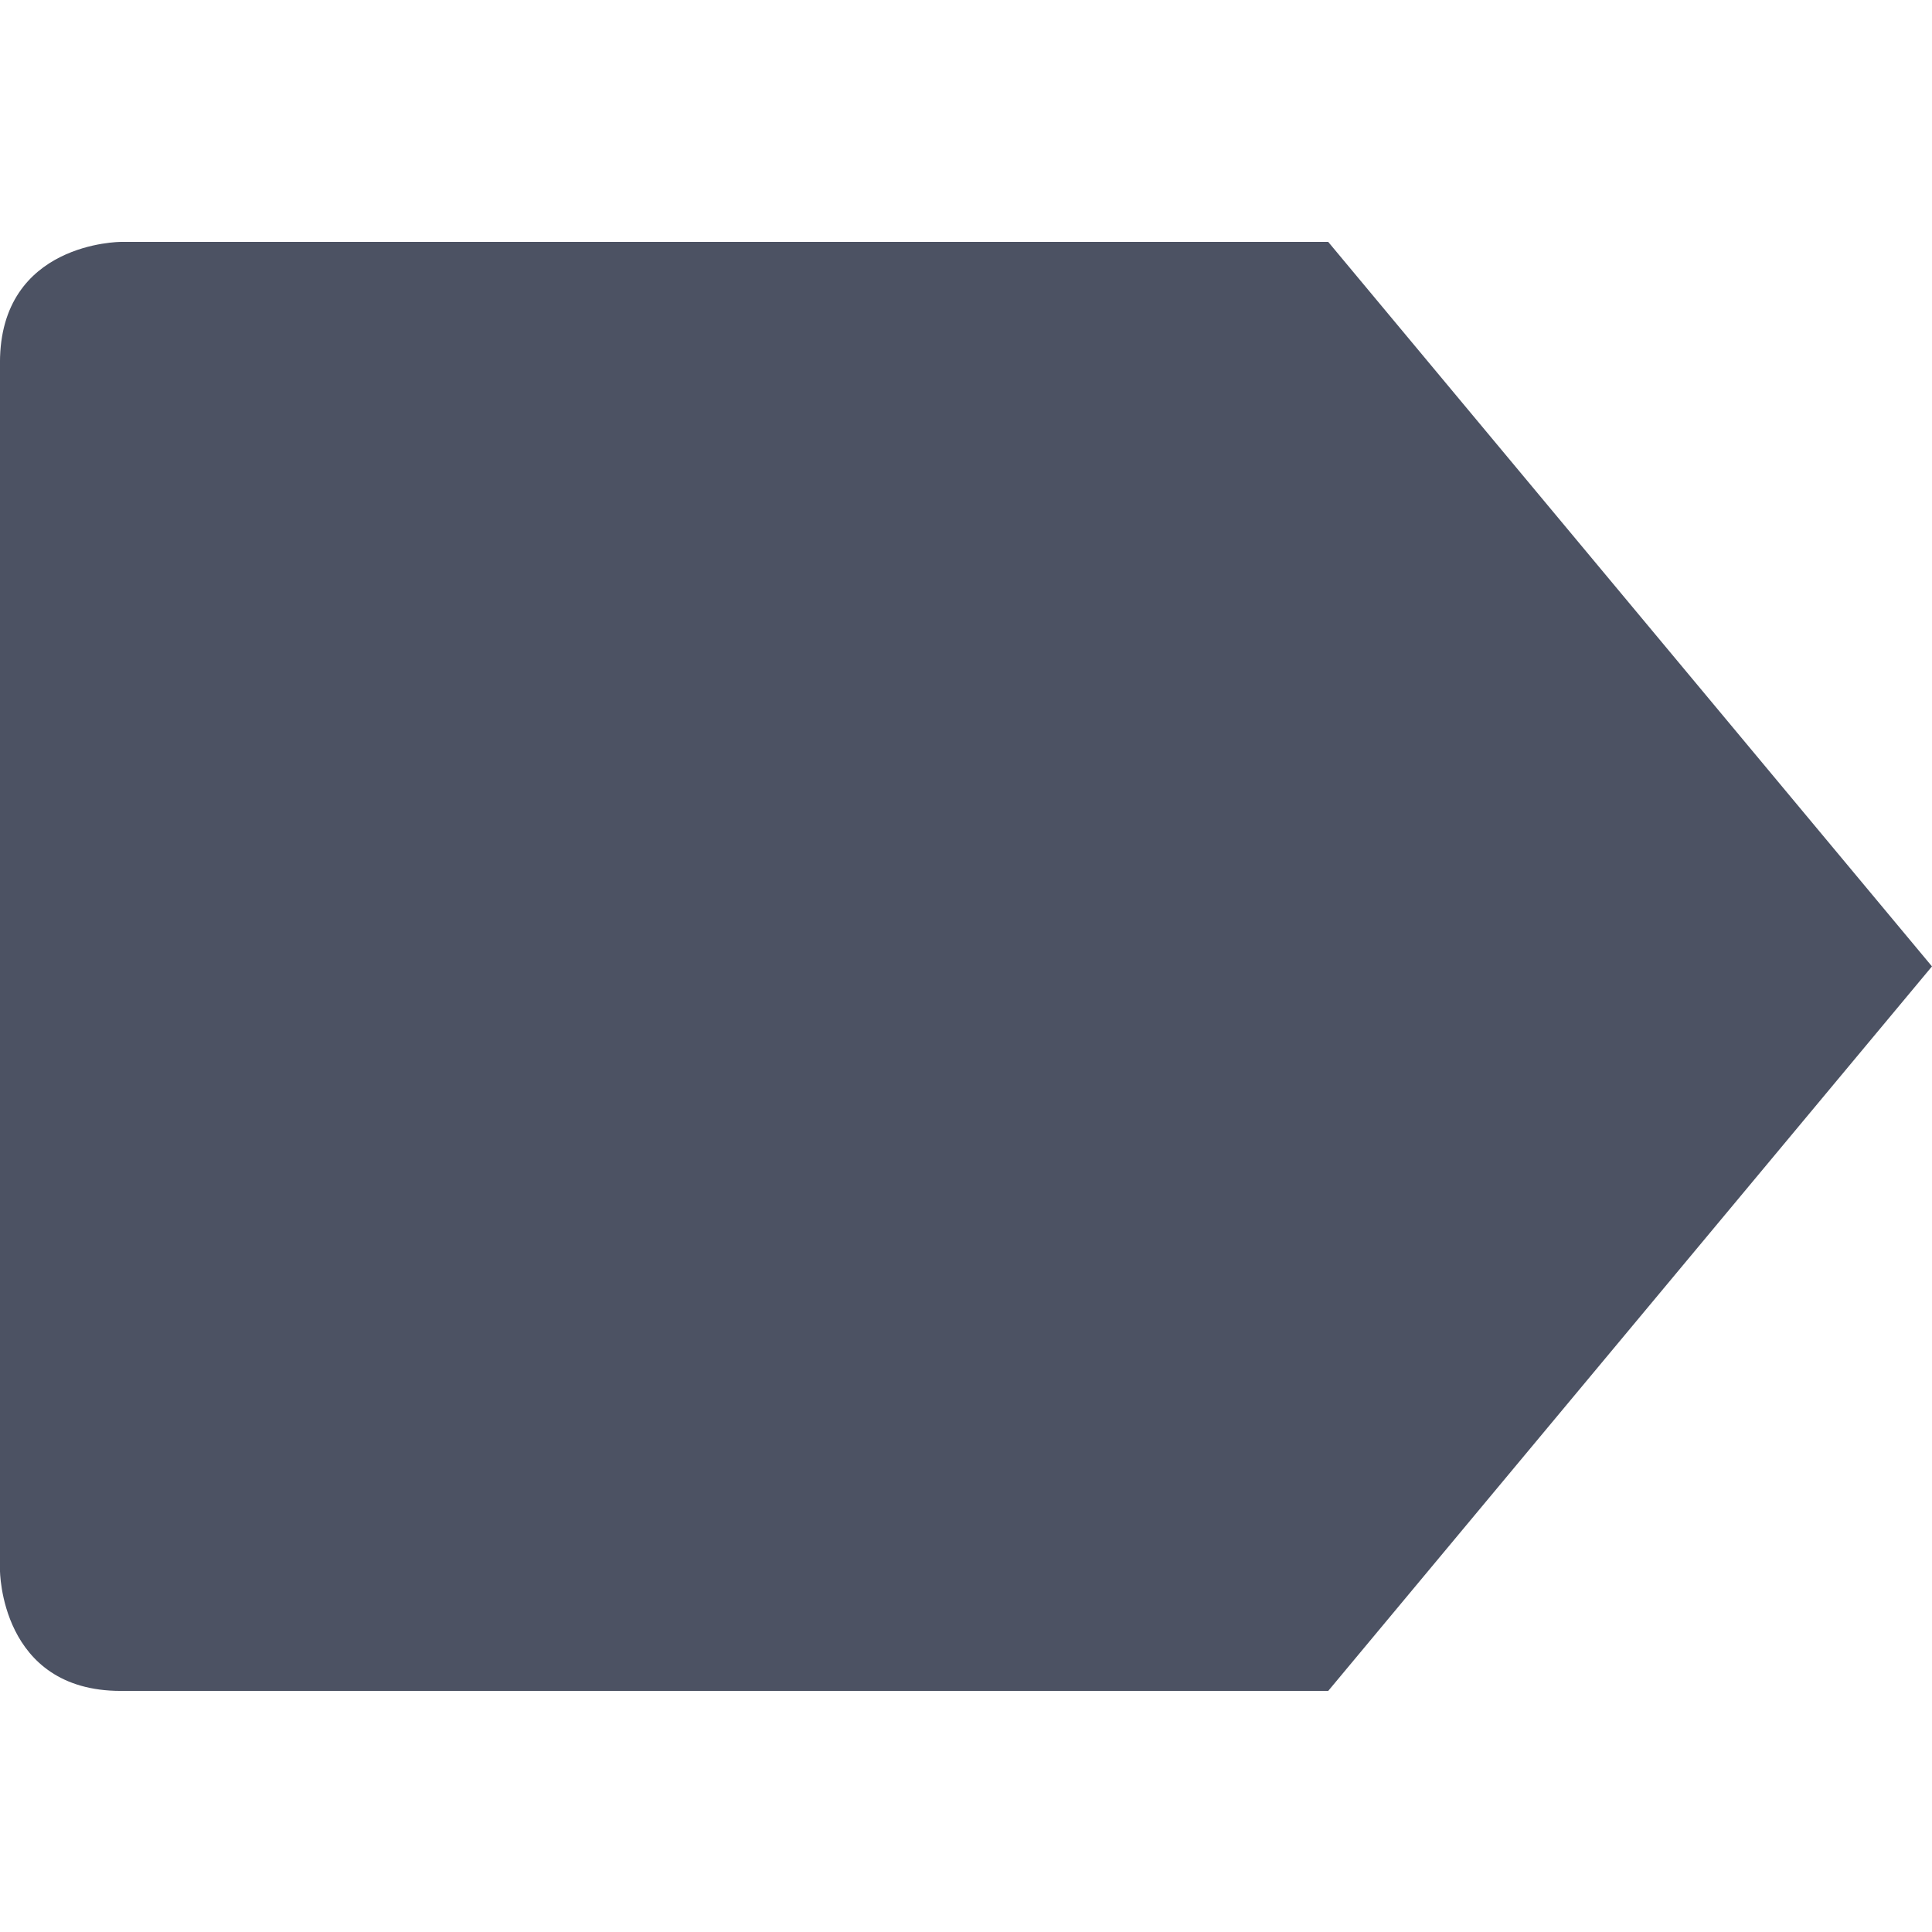
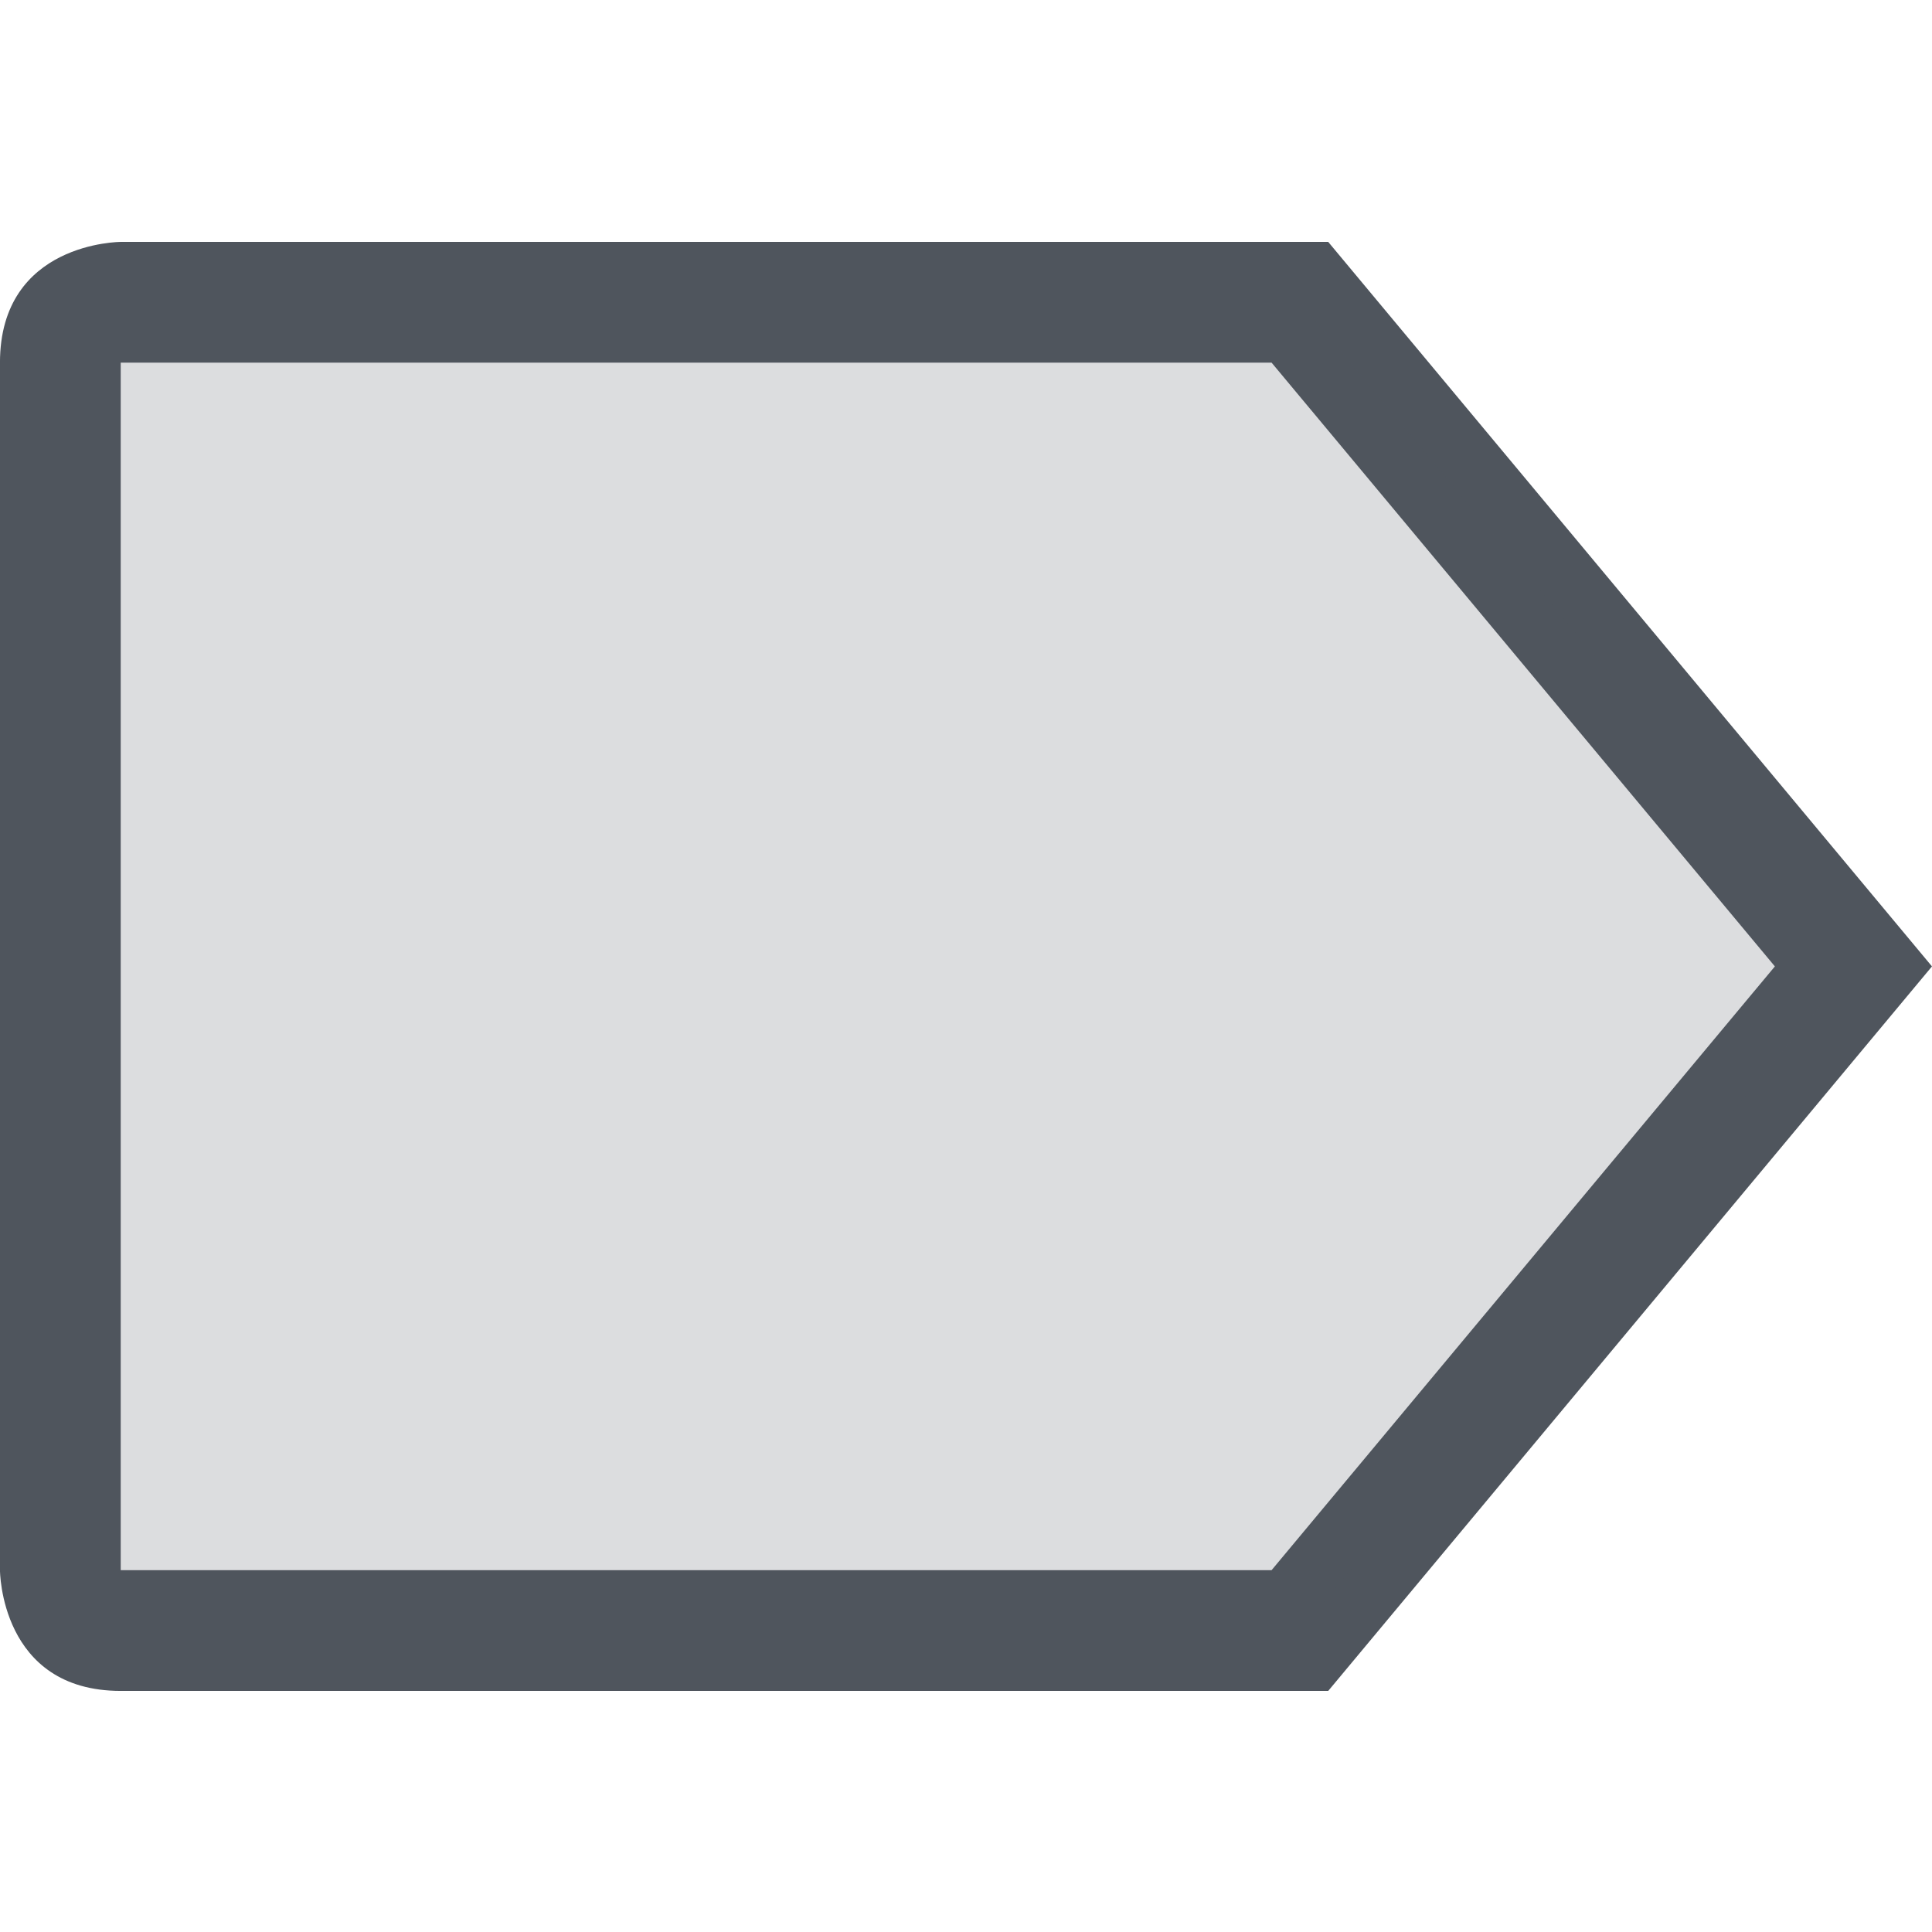
<svg xmlns="http://www.w3.org/2000/svg" xmlns:ns1="http://www.openswatchbook.org/uri/2009/osb" height="16" id="svg7384" style="enable-background:new" version="1.1" width="16">
  <defs id="defs7386">
    <linearGradient id="linearGradient6882" ns1:paint="solid">
-       <stop id="stop6884" offset="0" style="stop-color:#4c5263;stop-opacity:1;" />
+       <stop id="stop6884" offset="0" style="stop-color:#555555;stop-opacity:1;" />
    </linearGradient>
    <linearGradient id="linearGradient5606" ns1:paint="solid">
      <stop id="stop5608" offset="0" style="stop-color:#000000;stop-opacity:1;" />
    </linearGradient>
    <filter id="filter7554" style="color-interpolation-filters:sRGB">
      <feBlend id="feBlend7556" in2="BackgroundImage" mode="darken" />
    </filter>
  </defs>
-   <g id="layer9" style="display:inline" transform="translate(-485.0002,19.00334)" />
-   <g id="layer10" style="display:inline;filter:url(#filter7554)" transform="translate(-485.0002,19.00334)" />
-   <g id="layer1" style="display:inline" transform="translate(-244,-597.9967)" />
-   <g id="layer14" style="display:inline" transform="translate(-485.0002,19.00334)" />
-   <g id="layer15" style="display:inline" transform="translate(-485.0002,19.00334)" />
-   <g id="g71291" style="display:inline" transform="translate(-485.0002,19.00334)" />
-   <g id="layer2" style="display:inline" transform="translate(-244,-447.9967)" />
-   <g id="layer12" style="display:inline" transform="translate(-485.0002,19.00334)">
-     <path d="m 496,-17 5,6 -5,6 -10,0 c -1,0 -1,-1 -1,-1 l 0,-10 c 0,-1 1,-1 1,-1 z" id="path13528" style="opacity:1;fill:#4c5263;fill-opacity:1;stroke:none;stroke-width:2;stroke-linecap:round;stroke-linejoin:miter;stroke-miterlimit:4;stroke-dasharray:none;stroke-opacity:1" />
+   <g id="layer9" style="display:inline" transform="translate(-477.0002,95.00334)" />
+   <g id="layer1" style="display:inline" transform="translate(-236,-521.9967)" />
+   <g id="layer14" style="display:inline" transform="translate(-477.0002,95.00334)" />
+   <g id="g71291" style="display:inline" transform="translate(-477.0002,95.00334)" />
+   <g id="layer15" style="display:inline" transform="translate(-477.0002,95.00334)" />
+   <g id="layer10" style="display:inline;filter:url(#filter7554)" transform="translate(-477.0002,95.00334)" />
+   <g id="layer2" style="display:inline" transform="translate(-236,-371.9967)" />
+   <g id="layer3" transform="translate(-236,-631.9967)" />
+   <g id="layer12" style="display:inline" transform="translate(-477.0002,95.00334)">
+     <path d="m 478,-93 c 0,0 -1,0 -1,1 v 10 c 0,0 0,1 1,1 h 10 l 5,-6 -5,-6 z m 0,1 h 9.531 l 4.168,5 -4.168,5 h -9.531 z" id="path13528" style="opacity:1;fill:#4f555d;fill-opacity:1;stroke:none;stroke-width:2;stroke-linecap:round;stroke-linejoin:miter;stroke-miterlimit:4;stroke-dasharray:none;stroke-opacity:1" />
+     <path d="m 487.766,-92.5 0.15,0.18 4.434,5.32 -4.584,5.5 H 477.5 v -11 z" id="path6891" style="color:#000000;font-style:normal;font-variant:normal;font-weight:normal;font-stretch:normal;font-size:medium;line-height:normal;font-family:sans-serif;font-variant-ligatures:normal;font-variant-position:normal;font-variant-caps:normal;font-variant-numeric:normal;font-variant-alternates:normal;font-feature-settings:normal;text-indent:0;text-align:start;text-decoration:none;text-decoration-line:none;text-decoration-style:solid;text-decoration-color:#000000;letter-spacing:normal;word-spacing:normal;text-transform:none;writing-mode:lr-tb;direction:ltr;text-orientation:mixed;dominant-baseline:auto;baseline-shift:baseline;text-anchor:start;white-space:normal;shape-padding:0;clip-rule:nonzero;display:inline;overflow:visible;visibility:visible;opacity:0.2;isolation:auto;mix-blend-mode:normal;color-interpolation:sRGB;color-interpolation-filters:linearRGB;solid-color:#000000;solid-opacity:1;vector-effect:none;fill:#4f555d;fill-opacity:1;fill-rule:nonzero;stroke:none;stroke-width:1;stroke-linecap:round;stroke-linejoin:miter;stroke-miterlimit:4;stroke-dasharray:none;stroke-dashoffset:0;stroke-opacity:1;color-rendering:auto;image-rendering:auto;shape-rendering:auto;text-rendering:auto;enable-background:accumulate" />
  </g>
</svg>
